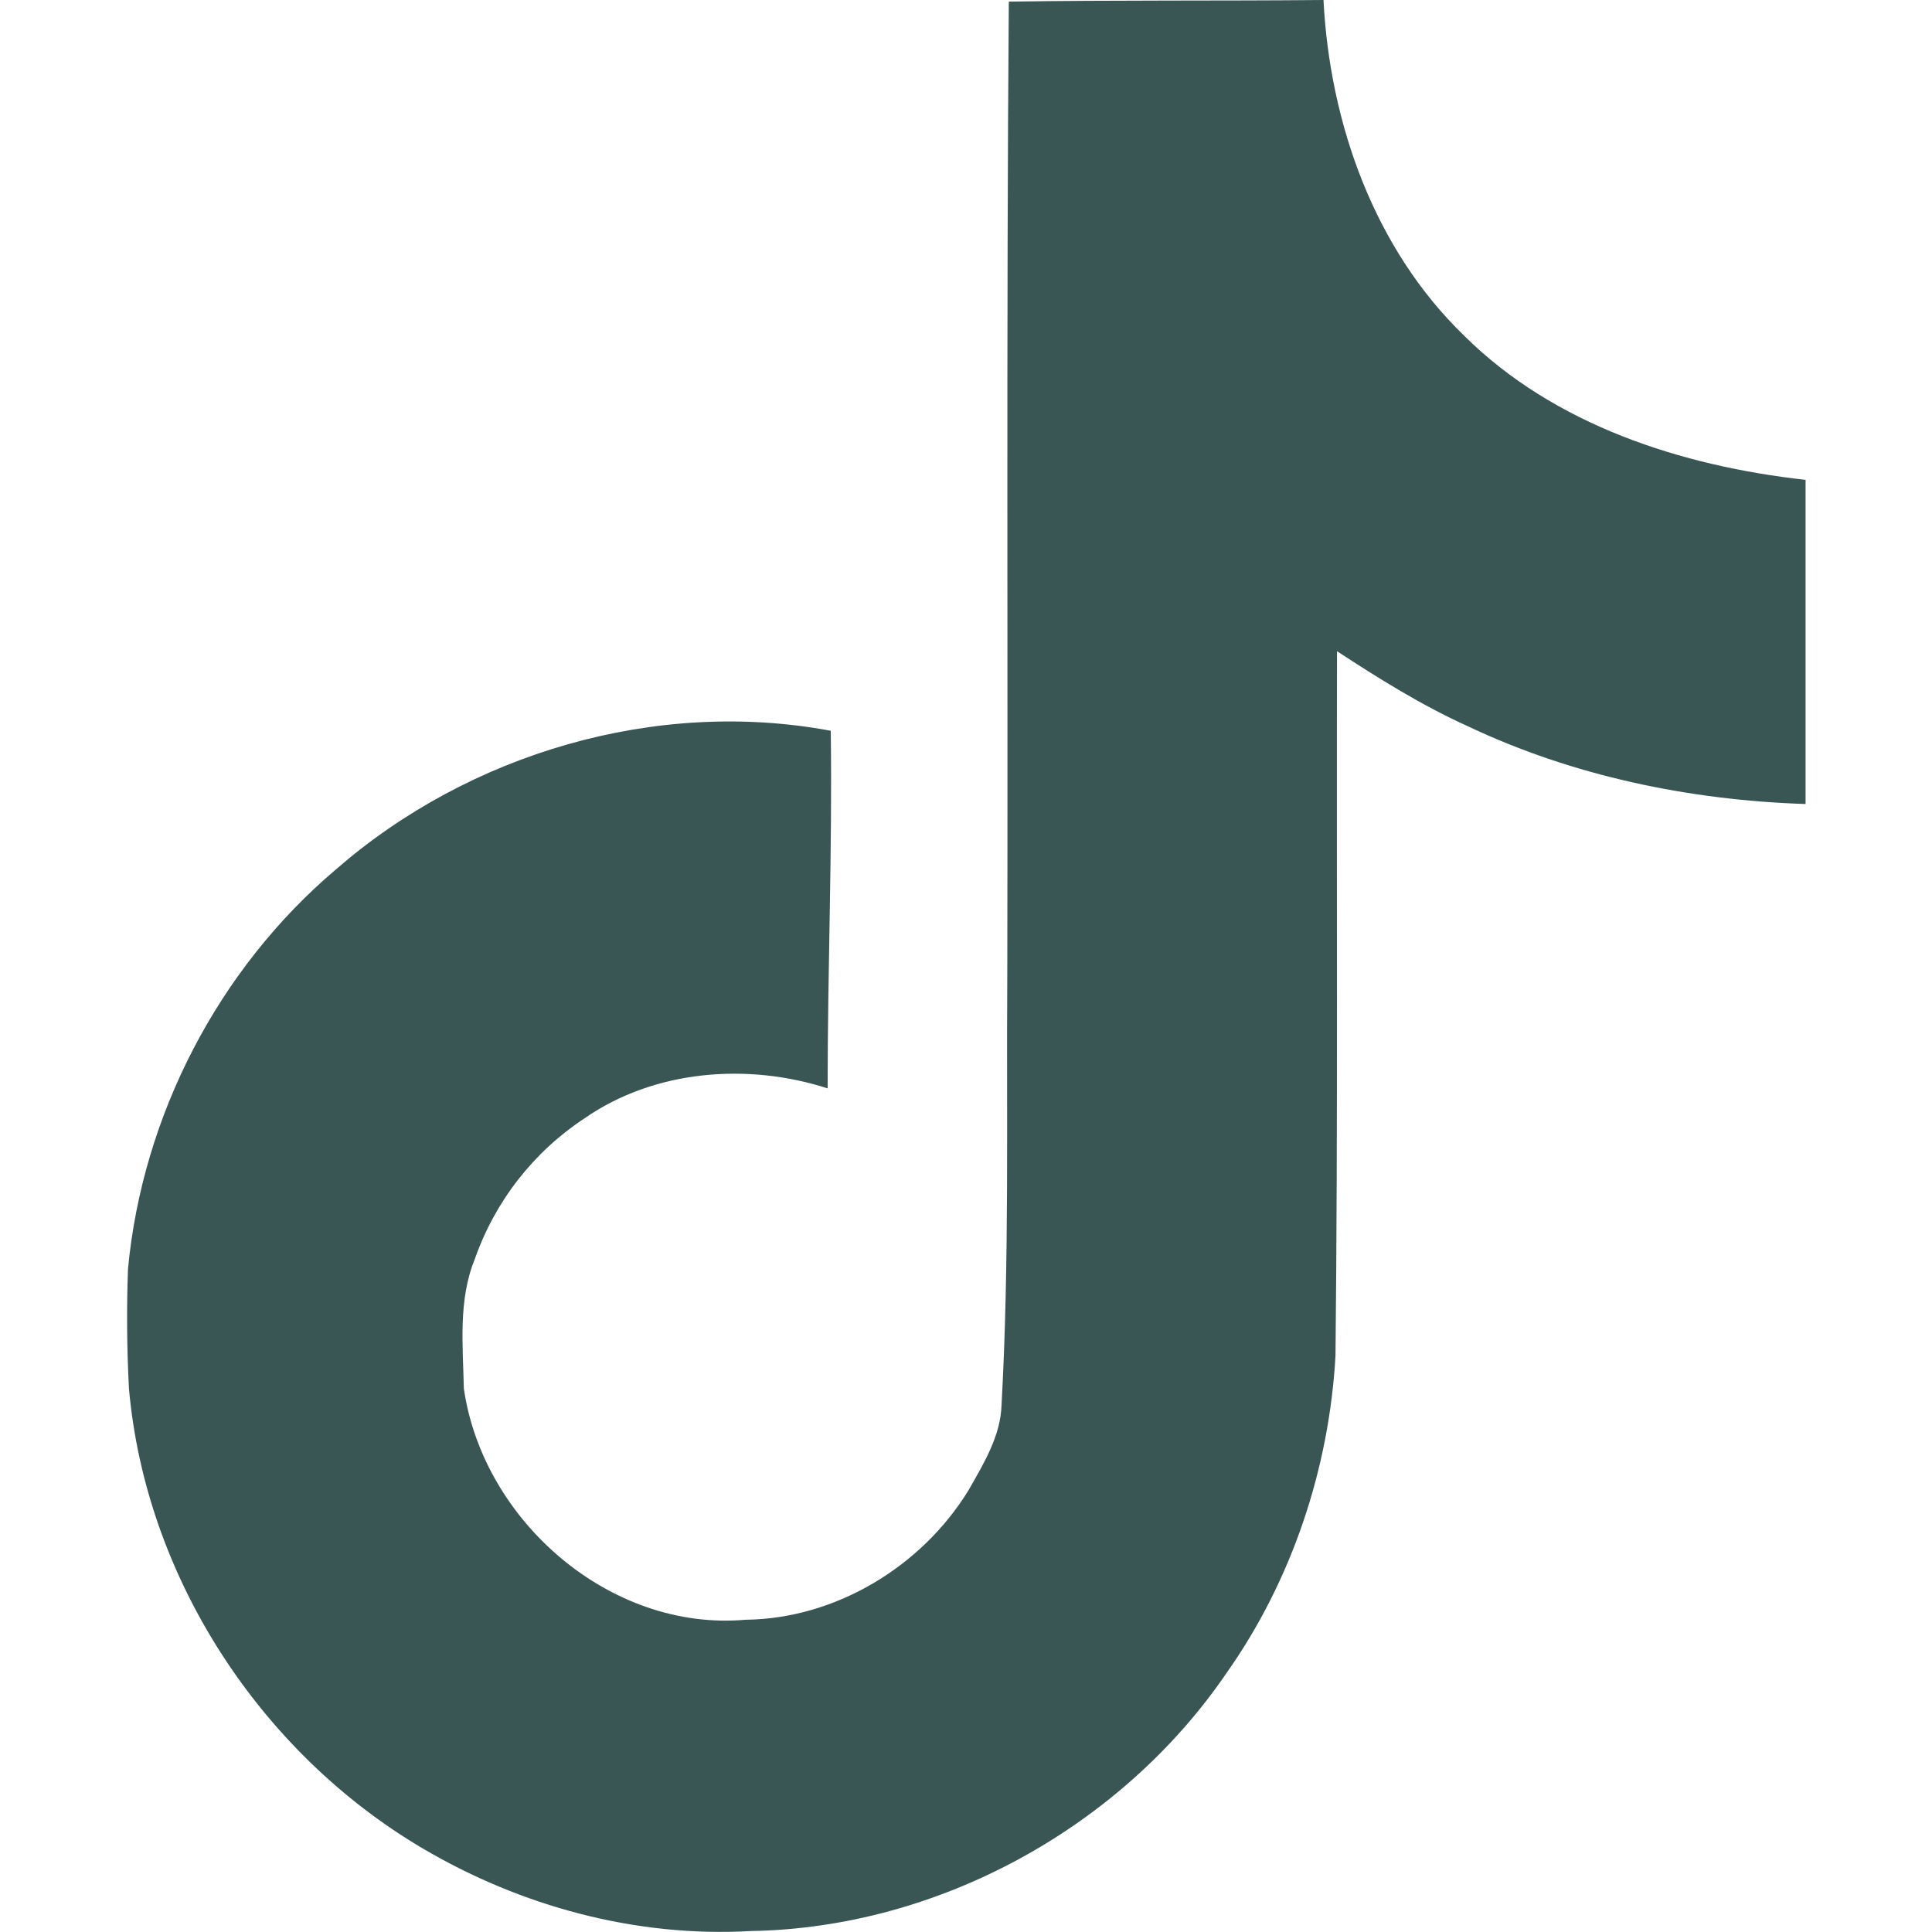
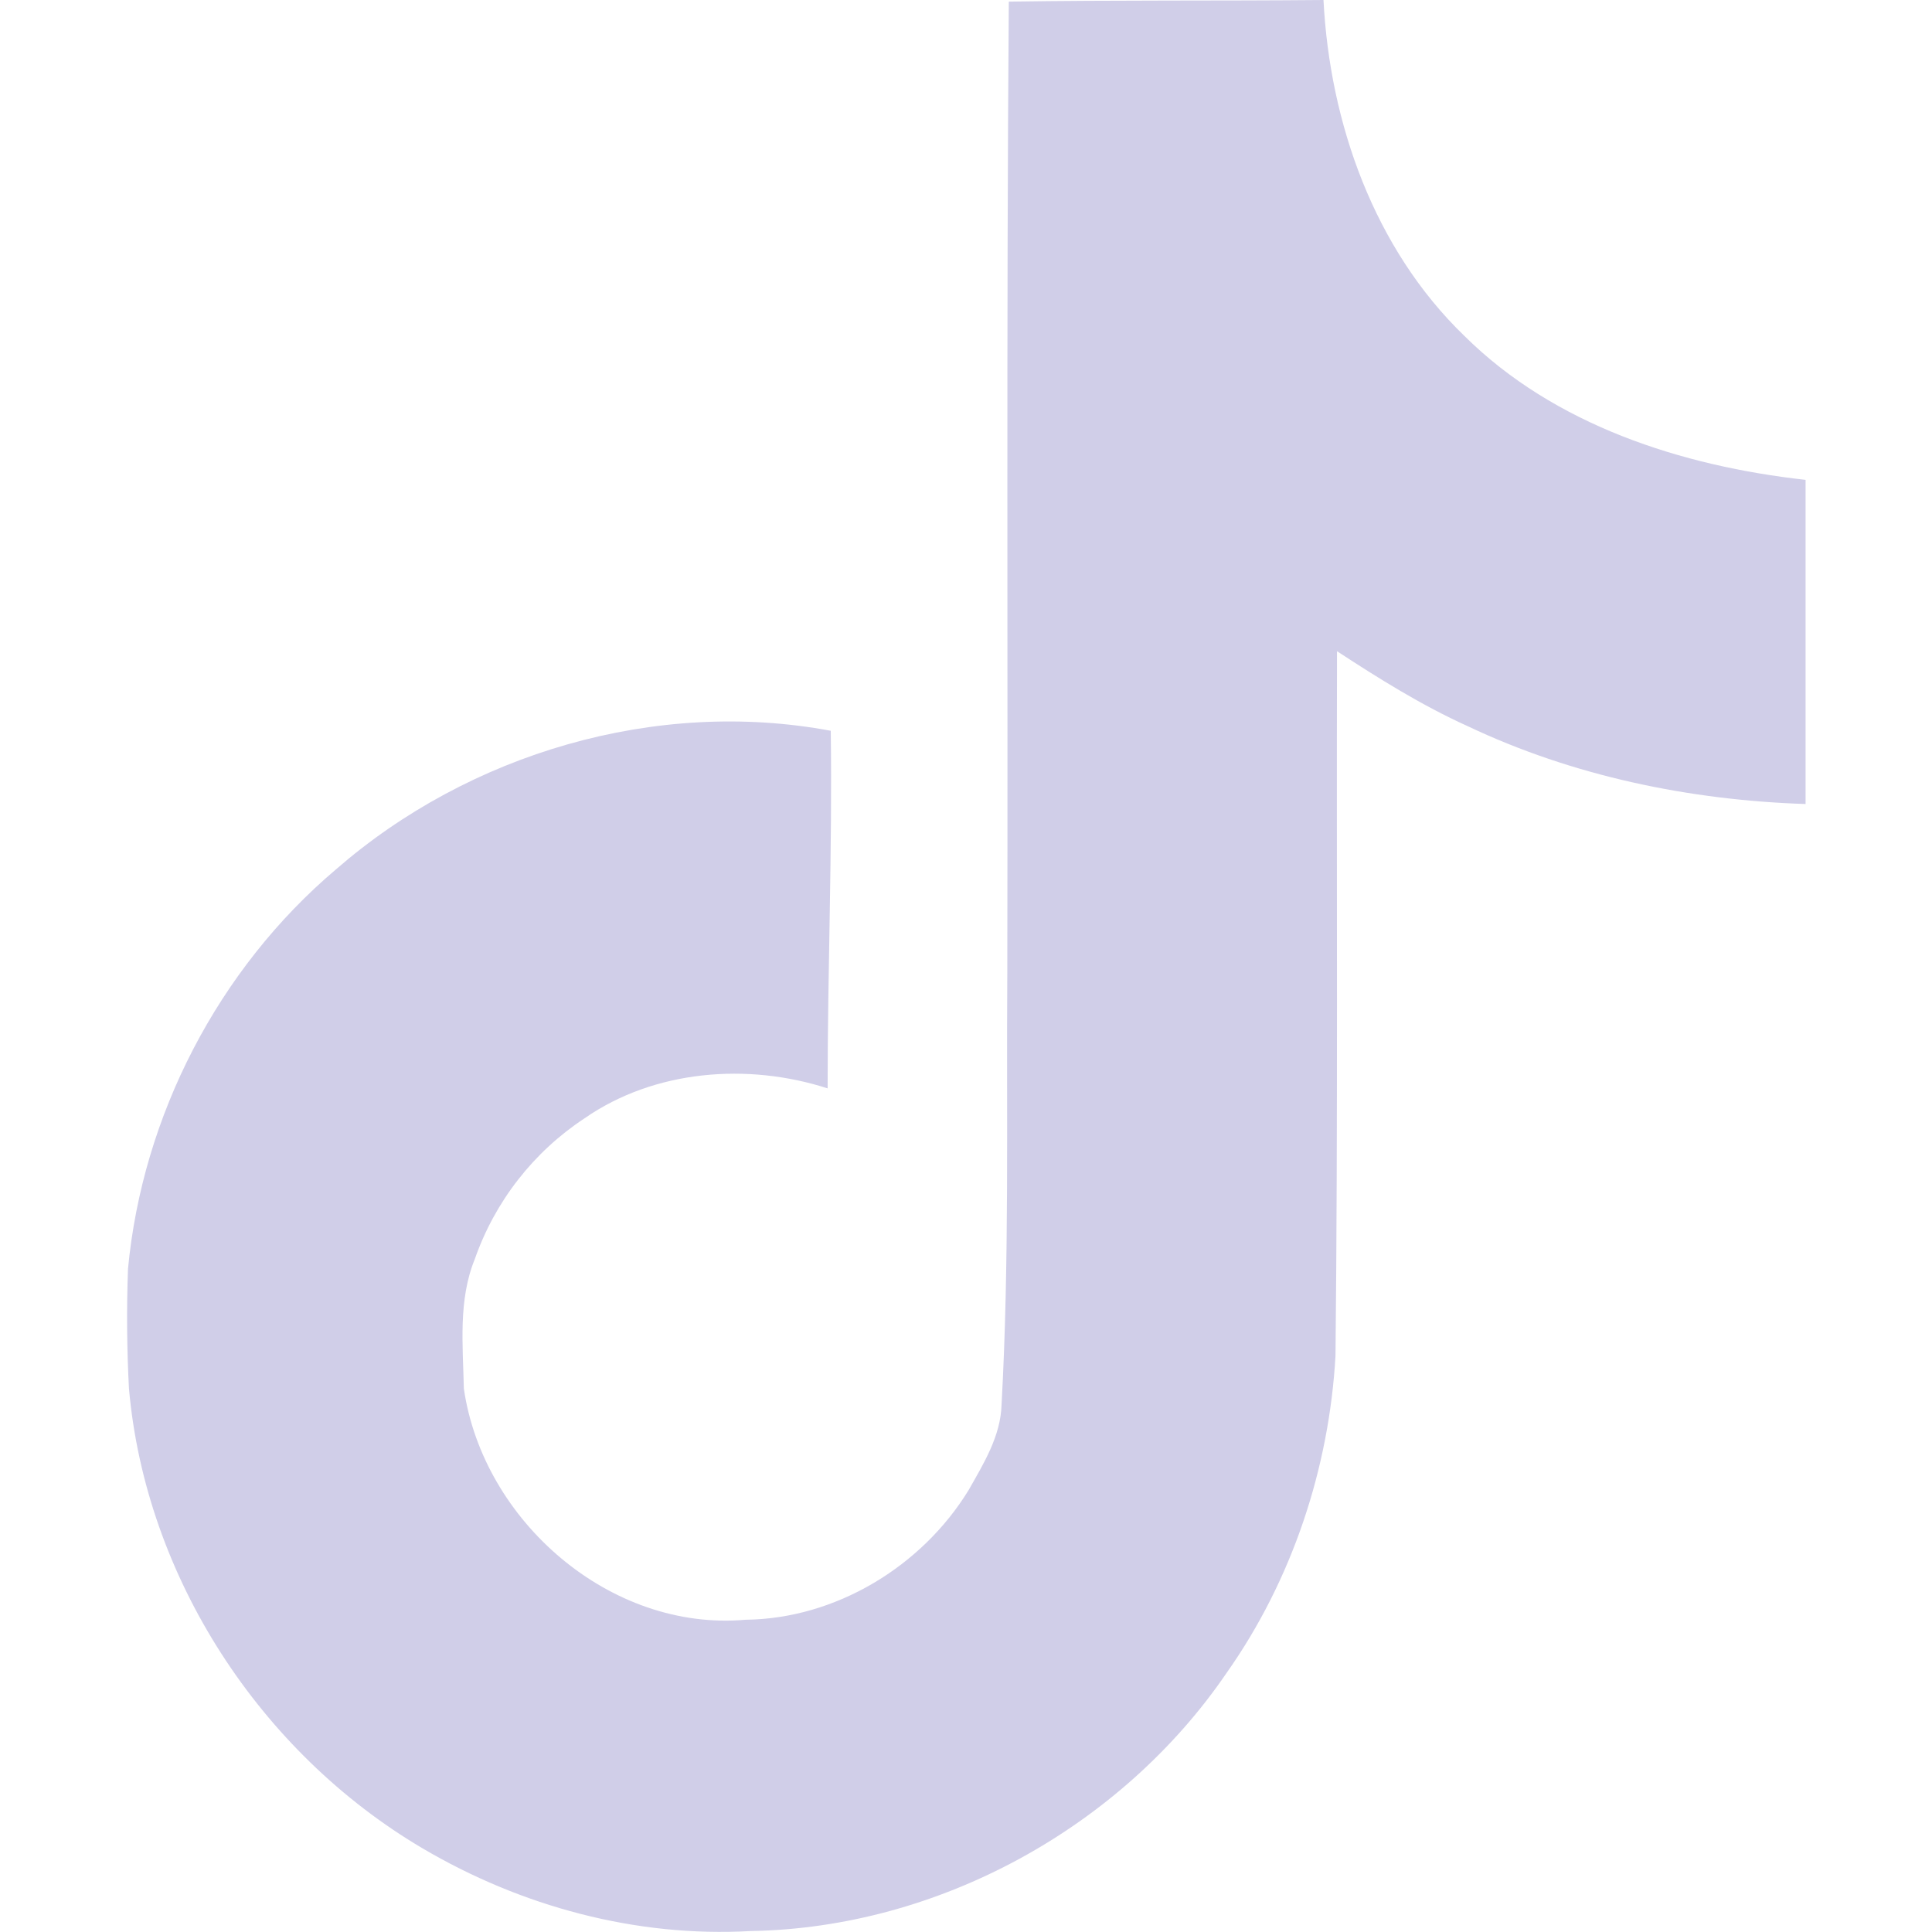
<svg xmlns="http://www.w3.org/2000/svg" width="32" height="32" viewBox="0 0 32 32" fill="none">
-   <path d="M16.708 0.027C18.453 0 20.188 0.016 21.921 0C22.026 2.041 22.76 4.12 24.254 5.563C25.745 7.042 27.854 7.719 29.906 7.948V13.317C27.983 13.254 26.051 12.854 24.306 12.026C23.546 11.682 22.838 11.239 22.145 10.786C22.136 14.682 22.161 18.573 22.12 22.453C22.016 24.317 21.401 26.172 20.317 27.708C18.573 30.265 15.546 31.932 12.437 31.984C10.53 32.093 8.625 31.573 7 30.615C4.307 29.027 2.412 26.12 2.136 23C2.101 22.339 2.096 21.677 2.12 21.016C2.36 18.479 3.615 16.052 5.563 14.401C7.771 12.478 10.864 11.562 13.76 12.104C13.787 14.079 13.708 16.052 13.708 18.027C12.385 17.599 10.839 17.719 9.683 18.522C8.837 19.079 8.198 19.899 7.864 20.855C7.588 21.531 7.667 22.282 7.683 23C8 25.188 10.104 27.027 12.35 26.828C13.839 26.812 15.266 25.948 16.042 24.683C16.293 24.24 16.574 23.787 16.589 23.266C16.72 20.881 16.668 18.506 16.684 16.121C16.695 10.746 16.668 5.386 16.709 0.028L16.708 0.027Z" fill="#395655" />
+   <path d="M16.708 0.027C18.453 0 20.188 0.016 21.921 0C22.026 2.041 22.76 4.12 24.254 5.563C25.745 7.042 27.854 7.719 29.906 7.948V13.317C27.983 13.254 26.051 12.854 24.306 12.026C23.546 11.682 22.838 11.239 22.145 10.786C22.136 14.682 22.161 18.573 22.12 22.453C22.016 24.317 21.401 26.172 20.317 27.708C18.573 30.265 15.546 31.932 12.437 31.984C10.53 32.093 8.625 31.573 7 30.615C4.307 29.027 2.412 26.12 2.136 23C2.101 22.339 2.096 21.677 2.12 21.016C2.36 18.479 3.615 16.052 5.563 14.401C7.771 12.478 10.864 11.562 13.76 12.104C13.787 14.079 13.708 16.052 13.708 18.027C12.385 17.599 10.839 17.719 9.683 18.522C8.837 19.079 8.198 19.899 7.864 20.855C7.588 21.531 7.667 22.282 7.683 23C8 25.188 10.104 27.027 12.35 26.828C13.839 26.812 15.266 25.948 16.042 24.683C16.293 24.24 16.574 23.787 16.589 23.266C16.72 20.881 16.668 18.506 16.684 16.121C16.695 10.746 16.668 5.386 16.709 0.028L16.708 0.027Z" fill="#D0CEE8" />
</svg>
